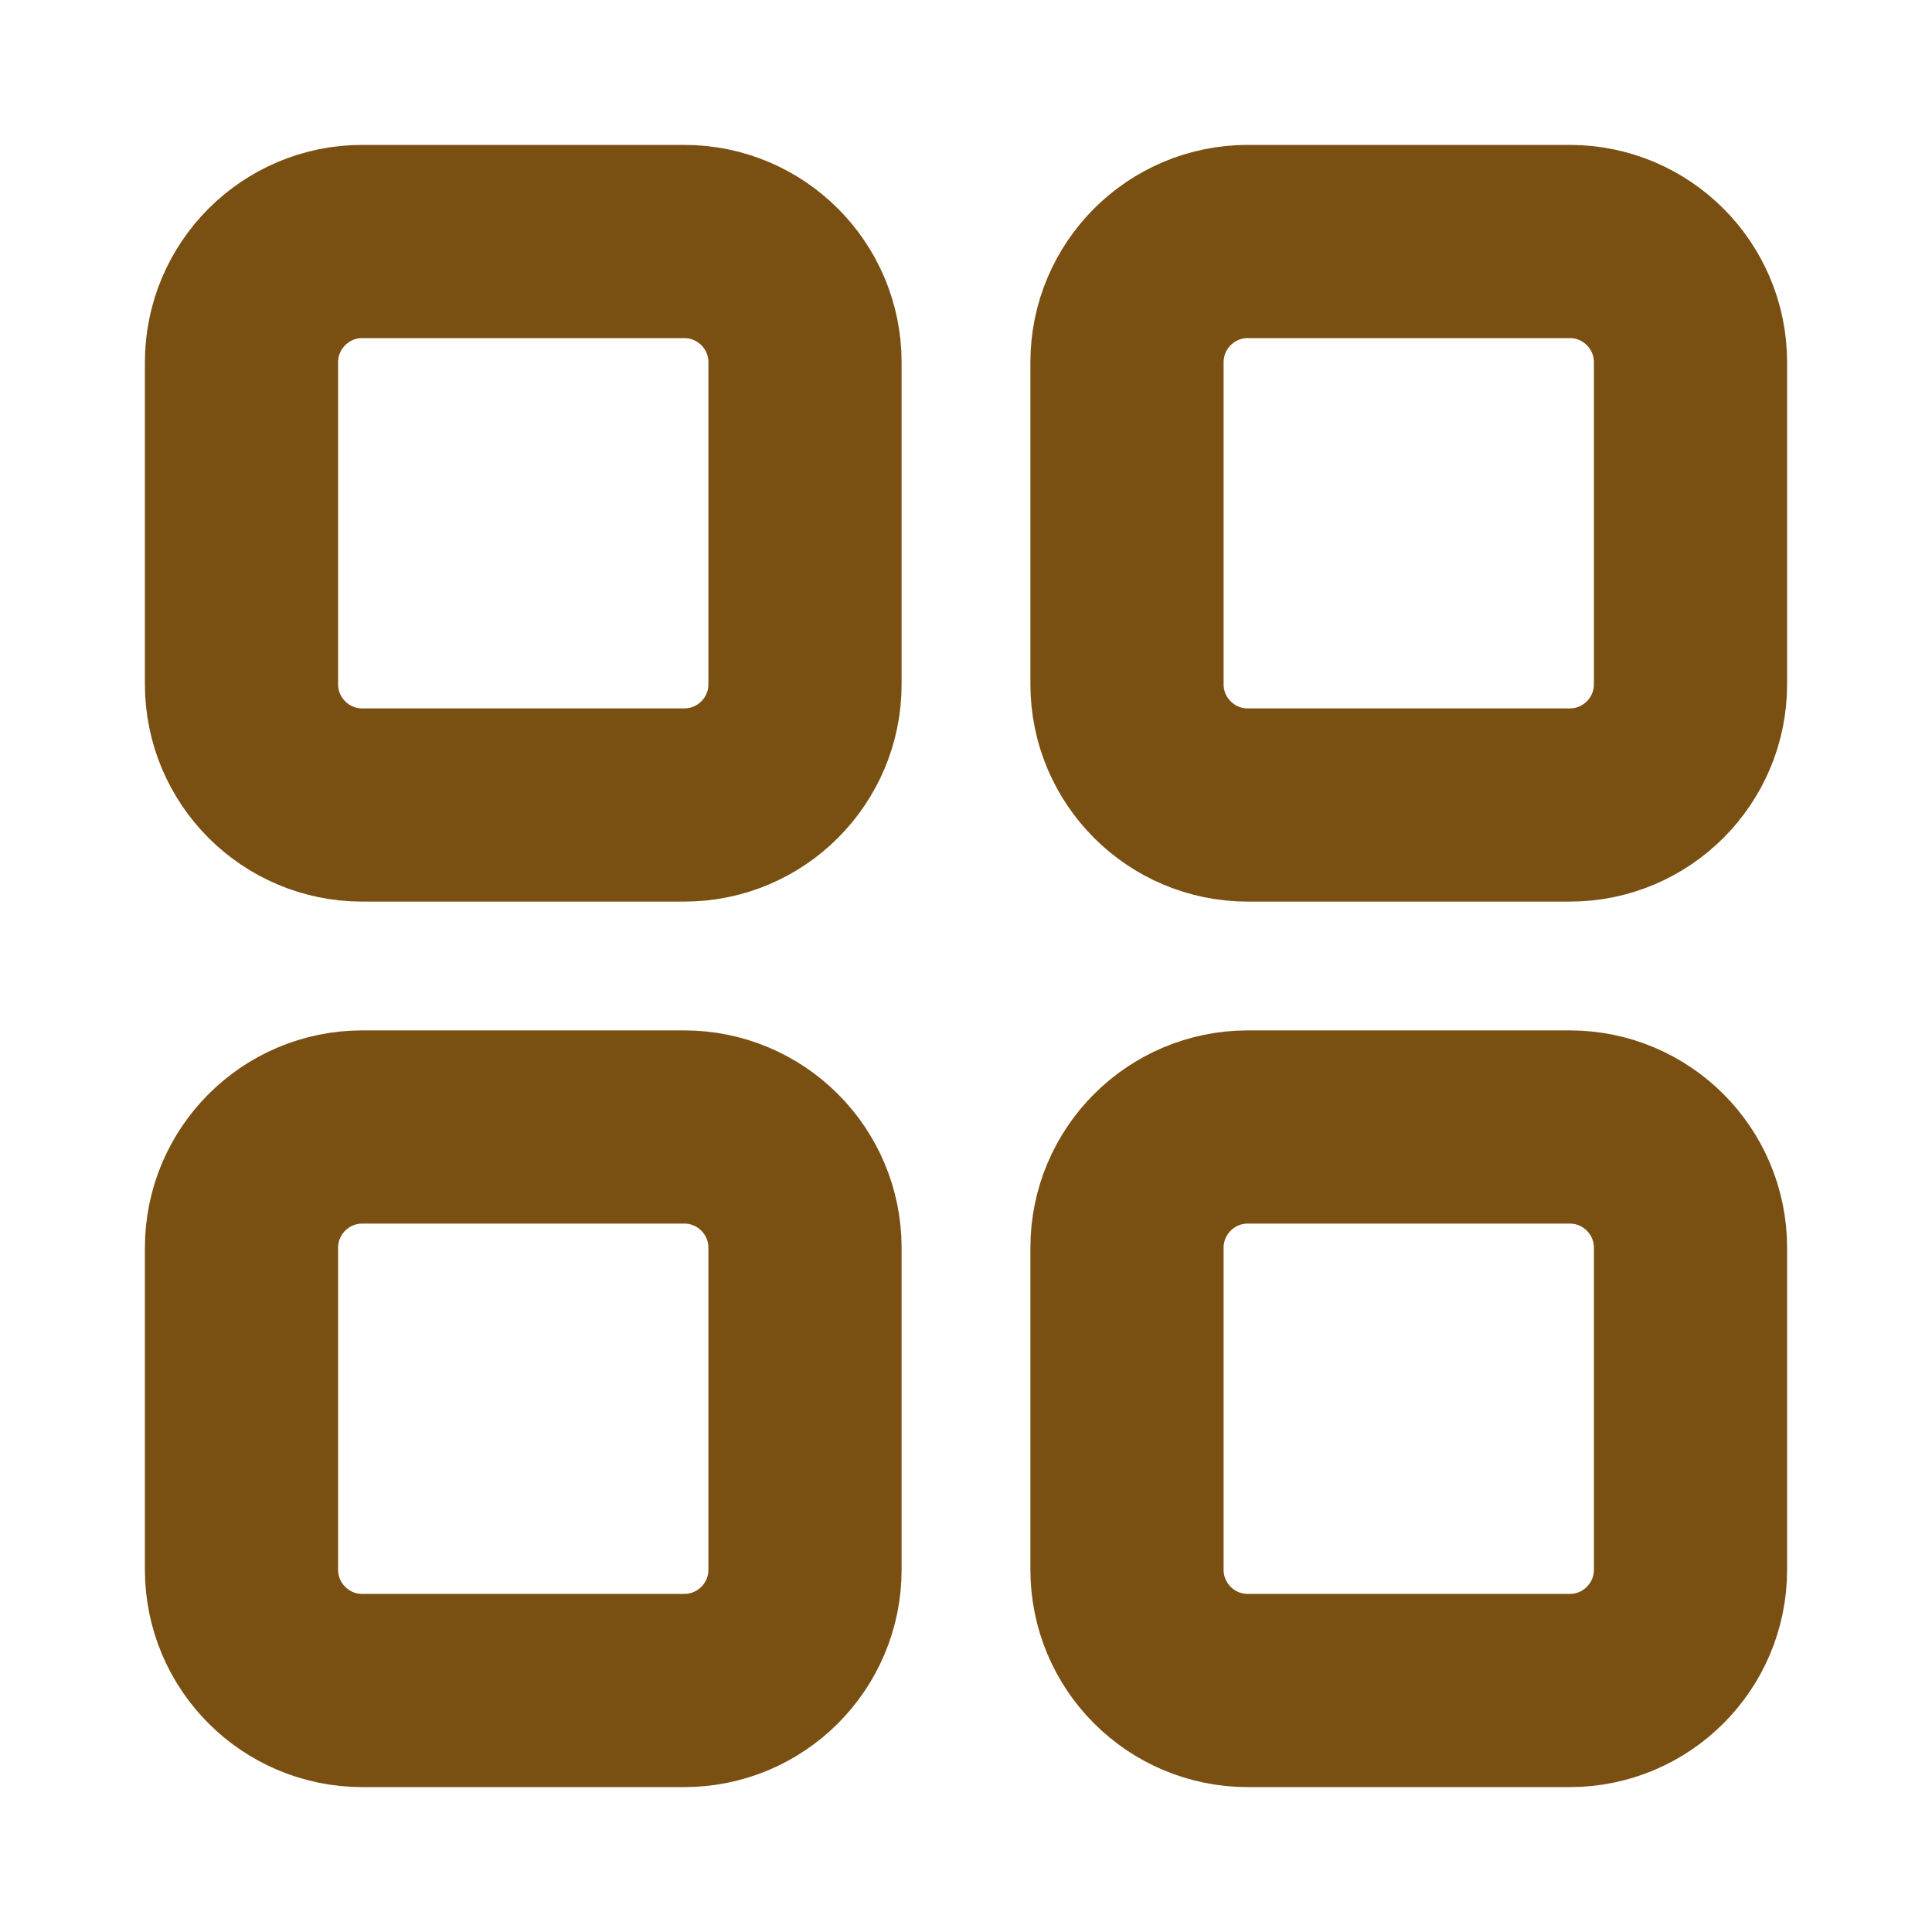
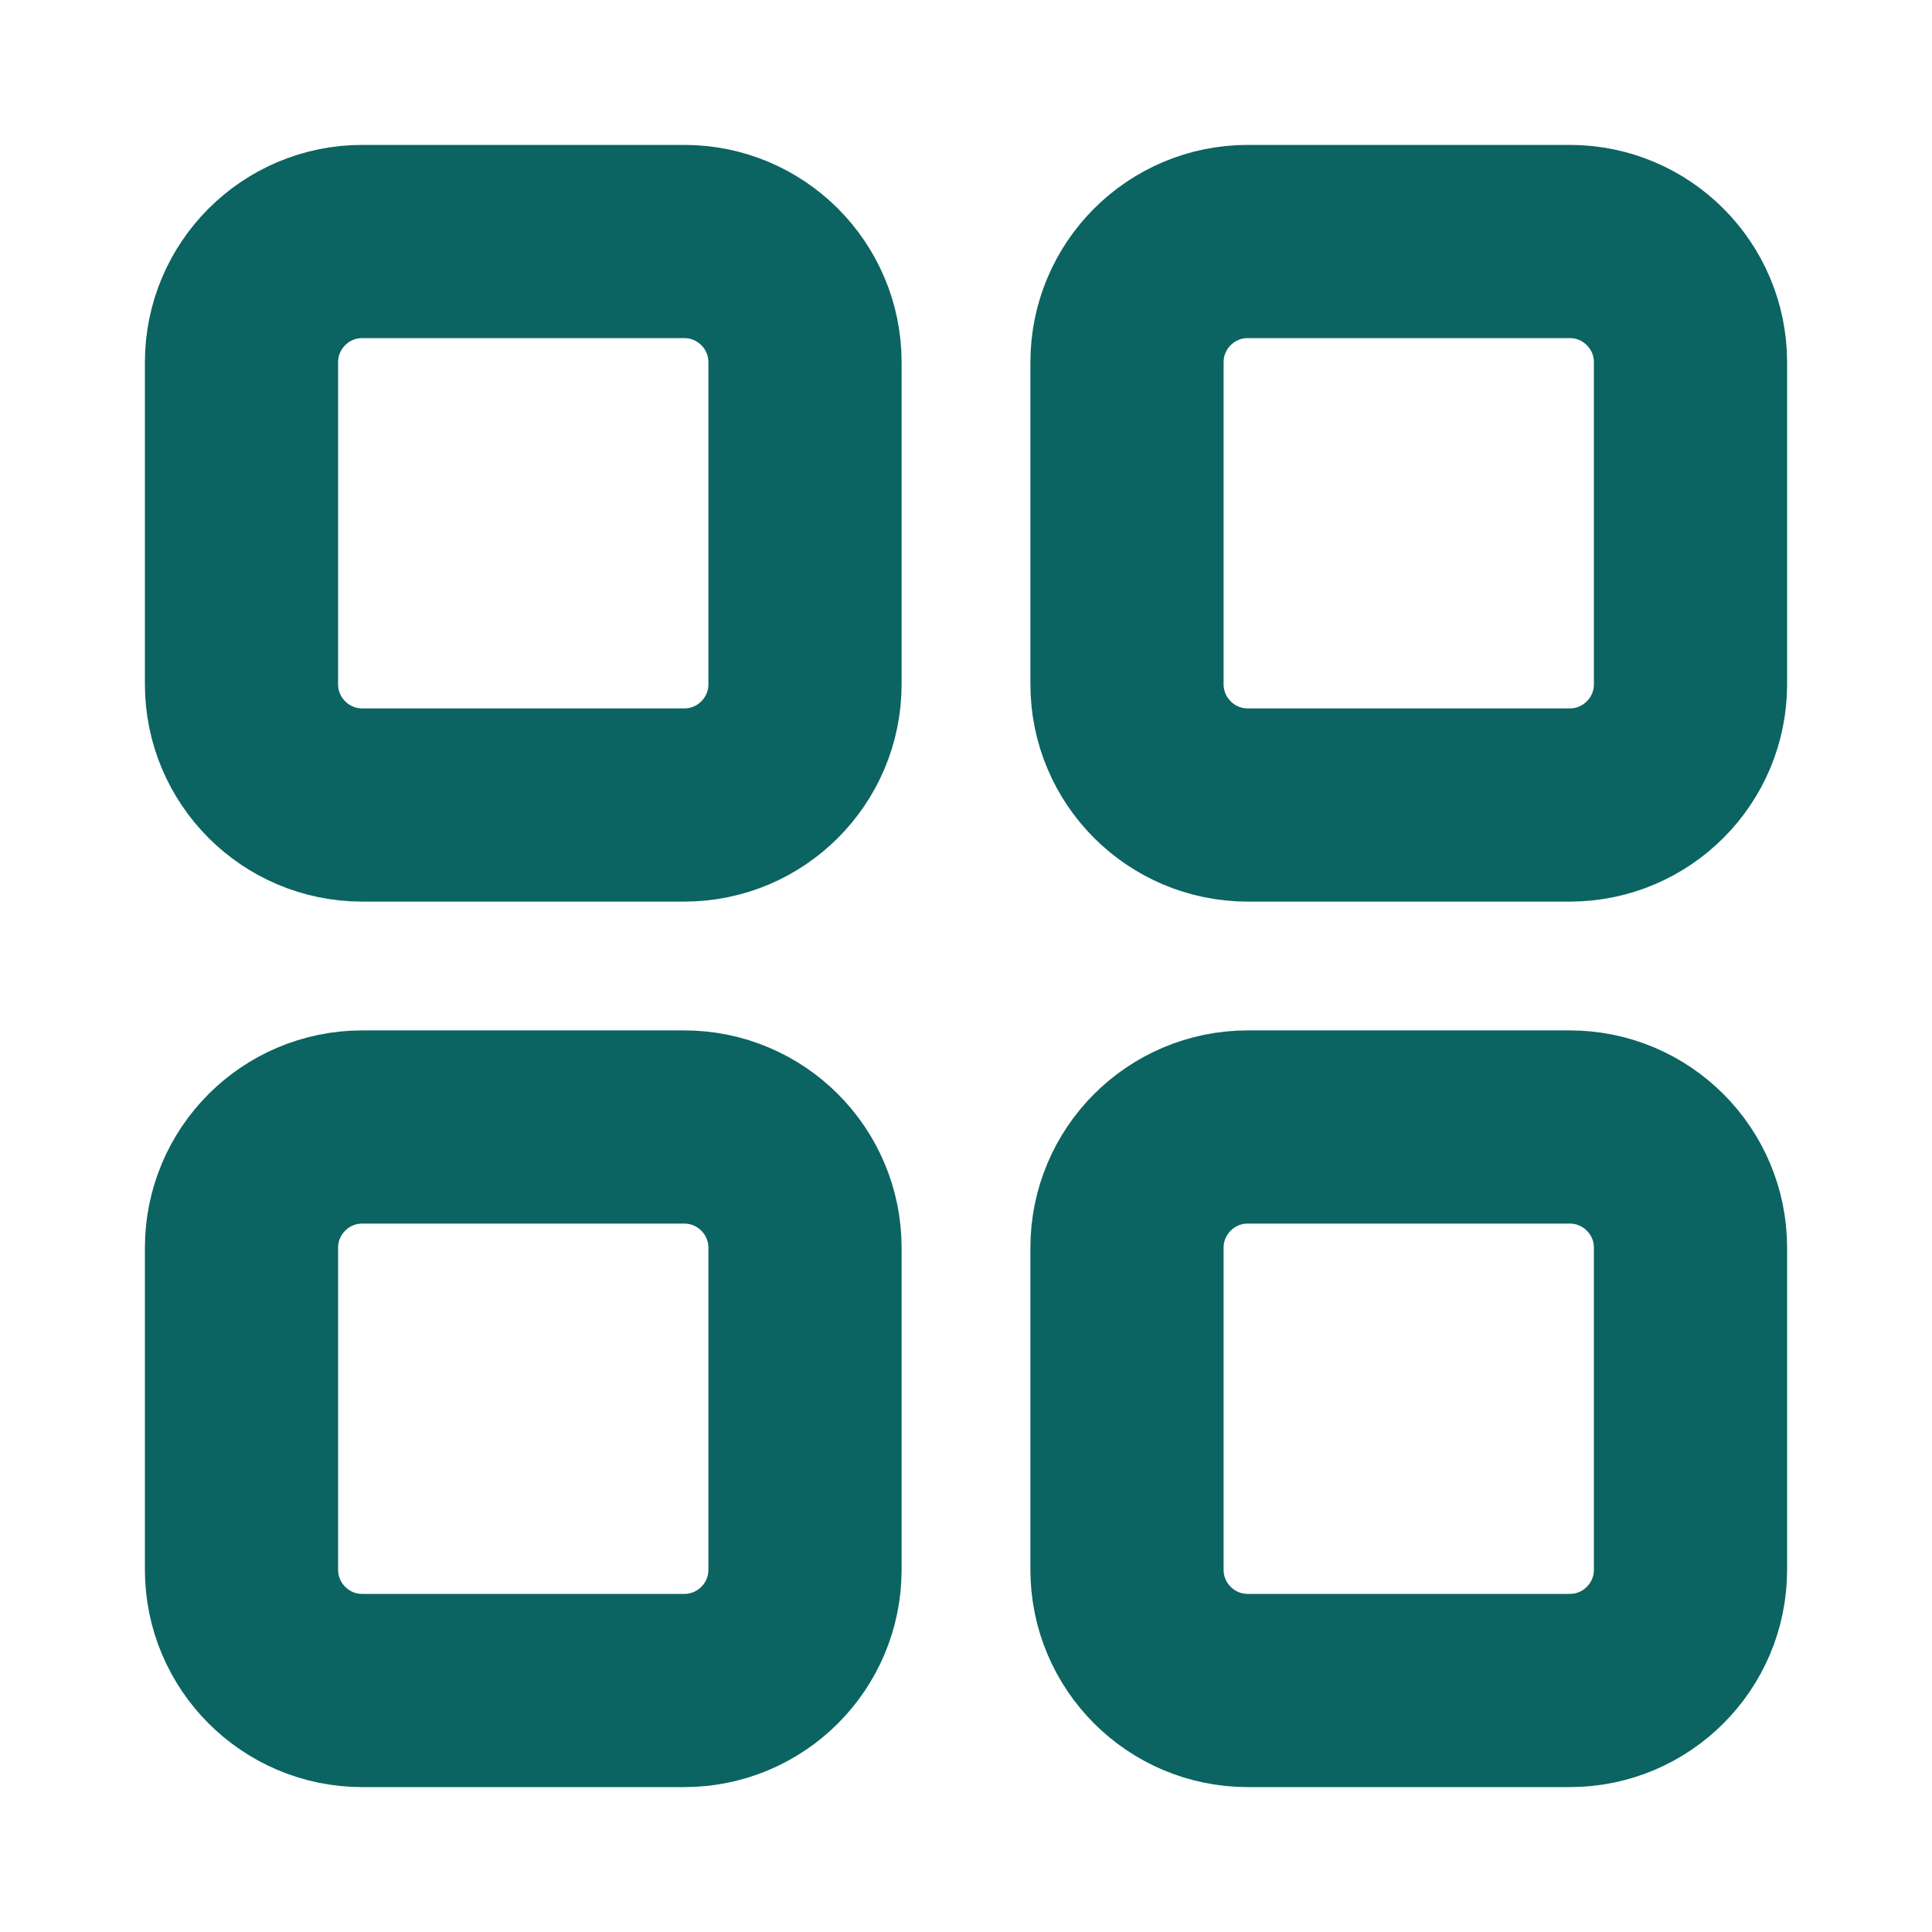
<svg xmlns="http://www.w3.org/2000/svg" preserveAspectRatio="none" overflow="visible" style="display: block;" width="18" height="18" viewBox="0 0 18 18" fill="none">
  <g id="Frame">
-     <path id="Vector" d="M3.375 2.25H6.375C6.996 2.25 7.5 2.754 7.5 3.375V6.375C7.5 6.996 6.996 7.5 6.375 7.5H3.375C2.754 7.5 2.25 6.996 2.25 6.375V3.375C2.25 2.754 2.754 2.25 3.375 2.25Z" stroke-width="1.8" stroke-linecap="round" stroke-linejoin="round" stroke="#7A4F12" />
-     <path id="Vector_2" d="M11.625 2.25H14.625C15.246 2.25 15.75 2.754 15.75 3.375V6.375C15.75 6.996 15.246 7.5 14.625 7.5H11.625C11.004 7.5 10.5 6.996 10.5 6.375V3.375C10.5 2.754 11.004 2.25 11.625 2.25Z" stroke-width="1.8" stroke-linecap="round" stroke-linejoin="round" stroke="#7A4F12" />
-     <path id="Vector_3" d="M3.375 10.5H6.375C6.996 10.5 7.5 11.004 7.5 11.625V14.625C7.5 15.246 6.996 15.75 6.375 15.75H3.375C2.754 15.75 2.25 15.246 2.25 14.625V11.625C2.25 11.004 2.754 10.5 3.375 10.5Z" stroke-width="1.8" stroke-linecap="round" stroke-linejoin="round" stroke="#7A4F12" />
-     <path id="Vector_4" d="M11.625 10.5H14.625C15.246 10.5 15.75 11.004 15.75 11.625V14.625C15.75 15.246 15.246 15.75 14.625 15.75H11.625C11.004 15.75 10.5 15.246 10.5 14.625V11.625C10.5 11.004 11.004 10.5 11.625 10.5Z" stroke-width="1.8" stroke-linecap="round" stroke-linejoin="round" stroke="#7A4F12" />
+     <path id="Vector" d="M3.375 2.25H6.375C6.996 2.25 7.5 2.754 7.5 3.375V6.375C7.5 6.996 6.996 7.5 6.375 7.5H3.375C2.754 7.5 2.25 6.996 2.25 6.375V3.375C2.25 2.754 2.754 2.25 3.375 2.25Z" stroke-width="1.8" stroke-linecap="round" stroke-linejoin="round" stroke="#0B6461" />
+     <path id="Vector_2" d="M11.625 2.25H14.625C15.246 2.25 15.75 2.754 15.75 3.375V6.375C15.75 6.996 15.246 7.5 14.625 7.5H11.625C11.004 7.5 10.5 6.996 10.5 6.375V3.375C10.5 2.754 11.004 2.25 11.625 2.25Z" stroke-width="1.8" stroke-linecap="round" stroke-linejoin="round" stroke="#0B6461" />
+     <path id="Vector_3" d="M3.375 10.5H6.375C6.996 10.5 7.5 11.004 7.5 11.625V14.625C7.5 15.246 6.996 15.75 6.375 15.75H3.375C2.754 15.75 2.25 15.246 2.25 14.625V11.625C2.25 11.004 2.754 10.5 3.375 10.5Z" stroke-width="1.8" stroke-linecap="round" stroke-linejoin="round" stroke="#0B6461" />
+     <path id="Vector_4" d="M11.625 10.5H14.625C15.246 10.5 15.75 11.004 15.75 11.625V14.625C15.75 15.246 15.246 15.75 14.625 15.75H11.625C11.004 15.75 10.5 15.246 10.5 14.625V11.625C10.5 11.004 11.004 10.5 11.625 10.5Z" stroke-width="1.8" stroke-linecap="round" stroke-linejoin="round" stroke="#0B6461" />
  </g>
</svg>
